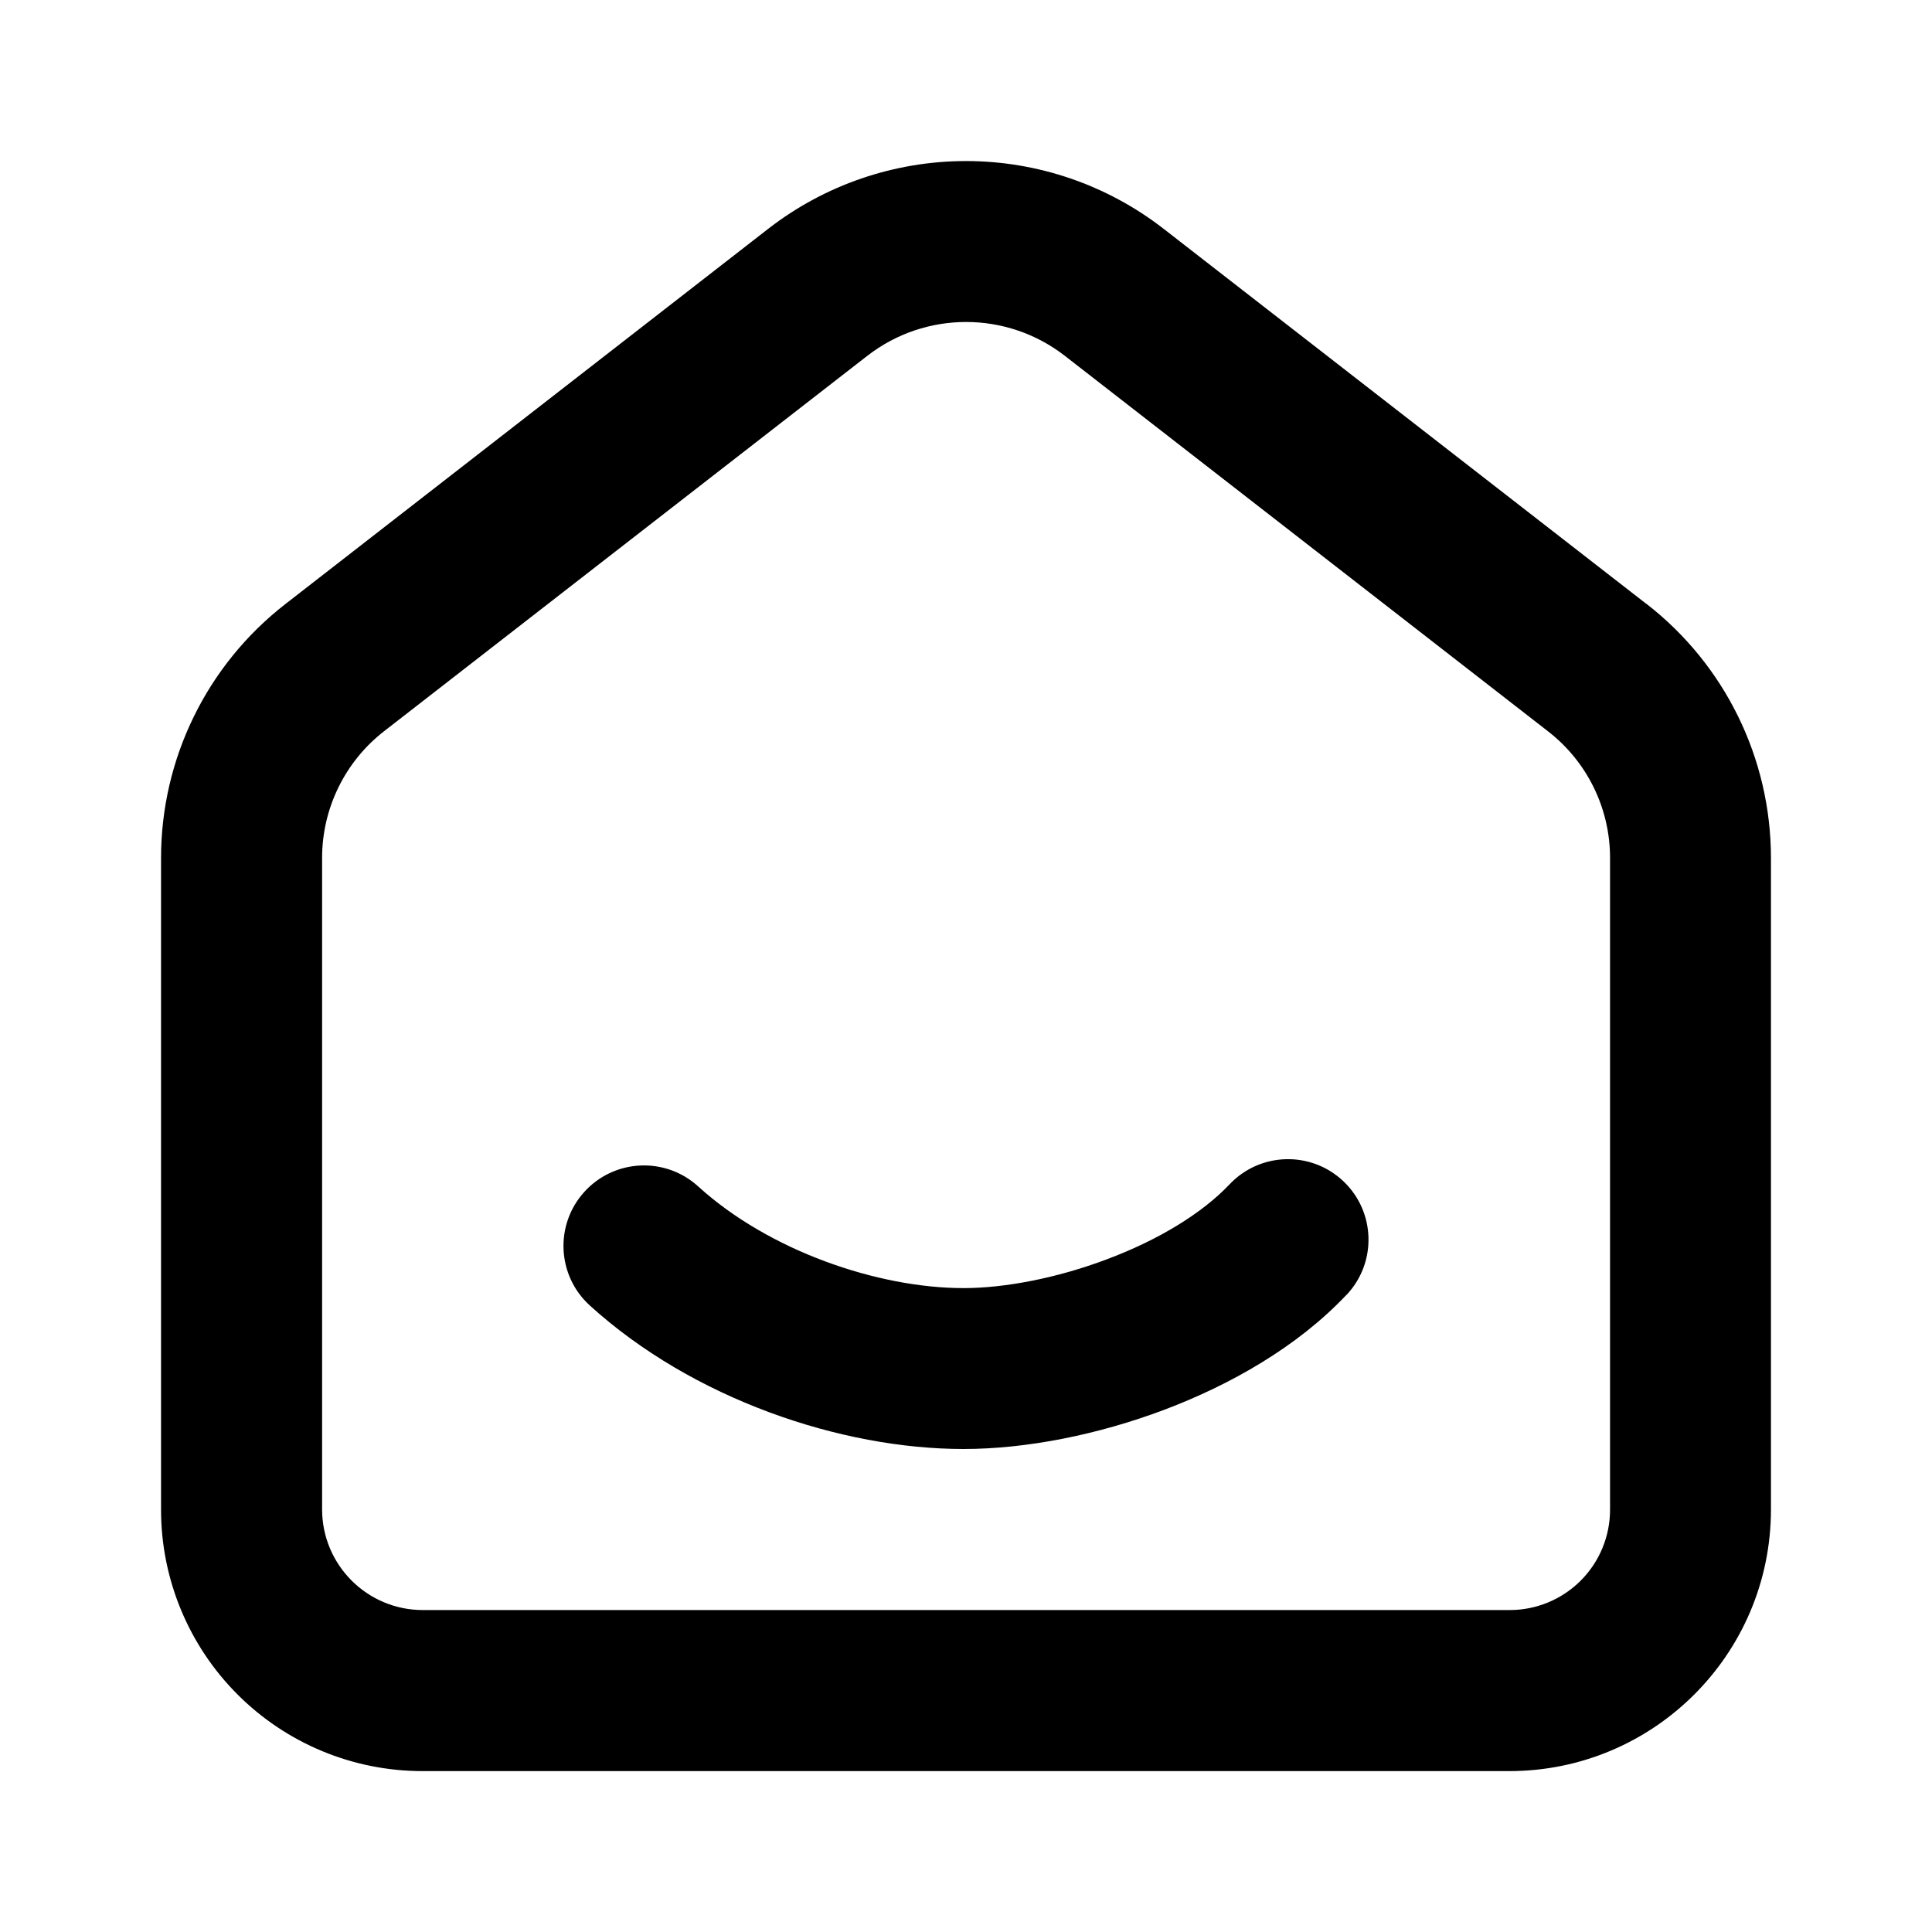
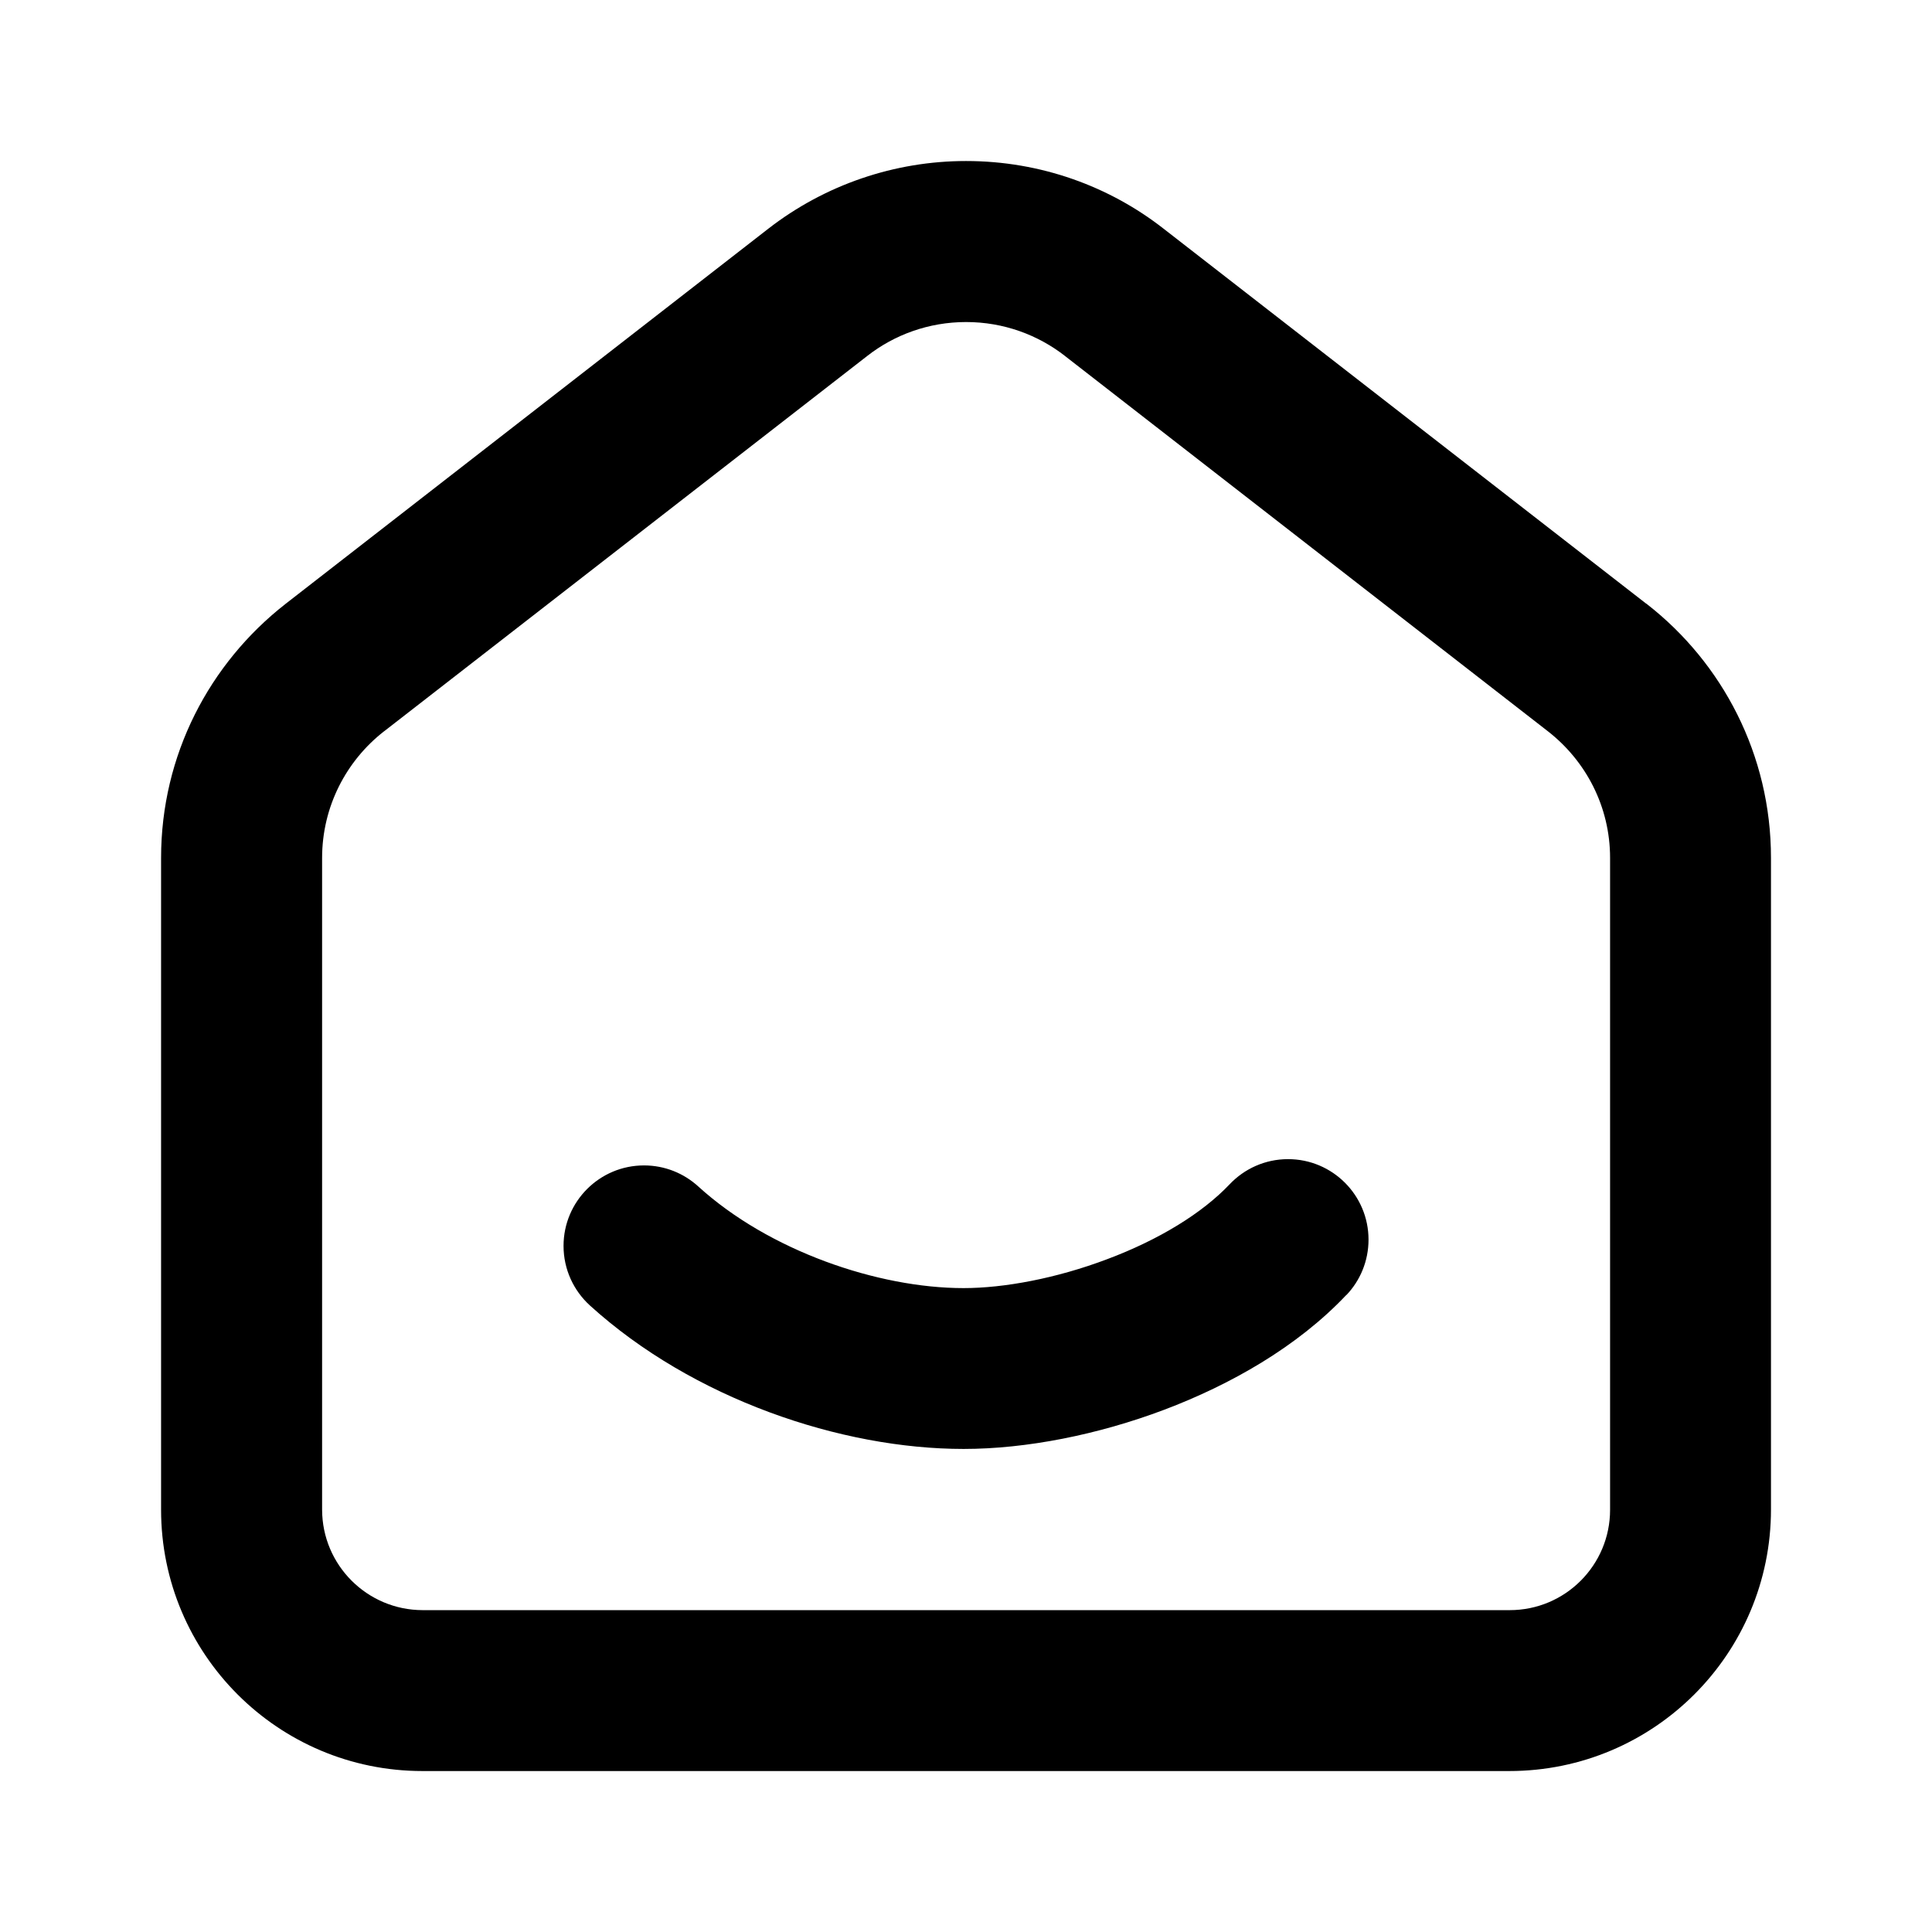
- <svg xmlns="http://www.w3.org/2000/svg" viewBox="0 0 1024 1024">
-   <path fill="undefined" d="M713.65 686.37a42.64 42.64 0 1 0-61.95-58.66c-14.56 15.36-37.52 29.4-64.8 39.65-27.06 10.24-54.71 15.36-76.22 15.36-45.35 0-103.13-19.75-140.65-53.91a42.64 42.64 0 0 0-57.42 63.12c54.49 49.52 133.12 76.07 198.07 76.07 33.28 0 71.24-7.53 106.35-20.77 34.89-13.17 70.44-33.21 96.55-60.86z" />
-   <path fill="undefined" d="M512 85.36c-37.96 0-74.83 12.65-104.74 35.84l-256 198.95a170.42 170.42 0 0 0-65.9 134.65v345.24a138.53 138.53 0 0 0 138.6 138.68h576a138.68 138.68 0 0 0 138.68-138.68v-345.24a170.42 170.42 0 0 0-66.05-134.8l-0.36-0.22-255.49-198.51a170.72 170.72 0 0 0-104.74-35.91z m341.36 369.44v345.24a53.17 53.17 0 0 1-53.4 53.32h-575.92a53.39 53.39 0 0 1-53.32-53.25v-345.31a85.07 85.07 0 0 1 32.91-67.29l256-198.87a85.36 85.36 0 0 1 104.81 0l256 198.94a84.85 84.85 0 0 1 32.92 67.3z" />
+ <svg xmlns="http://www.w3.org/2000/svg" version="1.1" width="32" height="32" viewBox="0 0 32 32">
+   <path d="M22.302 21.449c0.226-0.238 0.365-0.561 0.365-0.917 0-0.736-0.597-1.333-1.333-1.333-0.381 0-0.724 0.16-0.967 0.416l-0.001 0.001c-0.455 0.48-1.172 0.919-2.025 1.239-0.846 0.32-1.71 0.48-2.382 0.48-1.417 0-3.223-0.617-4.395-1.685-0.236-0.215-0.551-0.347-0.897-0.347-0.736 0-1.333 0.597-1.333 1.333 0 0.39 0.168 0.741 0.435 0.985l0.001 0.001c1.703 1.547 4.16 2.377 6.19 2.377 1.040 0 2.226-0.235 3.323-0.649 1.090-0.412 2.201-1.038 3.017-1.902zM16 2.667c-1.186 0-2.338 0.395-3.273 1.12l-8 6.217c-1.258 0.984-2.059 2.501-2.059 4.206 0 0.001 0 0.001 0 0.001v-0 10.789c0 0.001 0 0.003 0 0.005 0 2.391 1.938 4.329 4.329 4.329 0.001 0 0.002 0 0.002 0h18c2.393 0 4.334-1.94 4.334-4.334v-10.789c0-0.001 0-0.002 0-0.002 0-1.707-0.803-3.227-2.052-4.201l-0.012-0.009-0.011-0.007-7.984-6.203c-0.894-0.7-2.034-1.122-3.273-1.122v0zM26.668 14.213v10.789c0 0.001 0 0.003 0 0.005 0 0.918-0.744 1.662-1.662 1.662-0.003 0-0.005 0-0.008-0h-17.997c-0.919-0.001-1.664-0.745-1.666-1.664v-10.791c0-0.001 0-0.002 0-0.003 0-0.851 0.4-1.609 1.023-2.096l0.006-0.004 8-6.215c0.447-0.35 1.018-0.562 1.638-0.562s1.191 0.212 1.643 0.566l-0.006-0.004 8 6.217c0.628 0.49 1.029 1.247 1.029 2.097 0 0.002 0 0.004 0 0.007v-0z" />
</svg>
